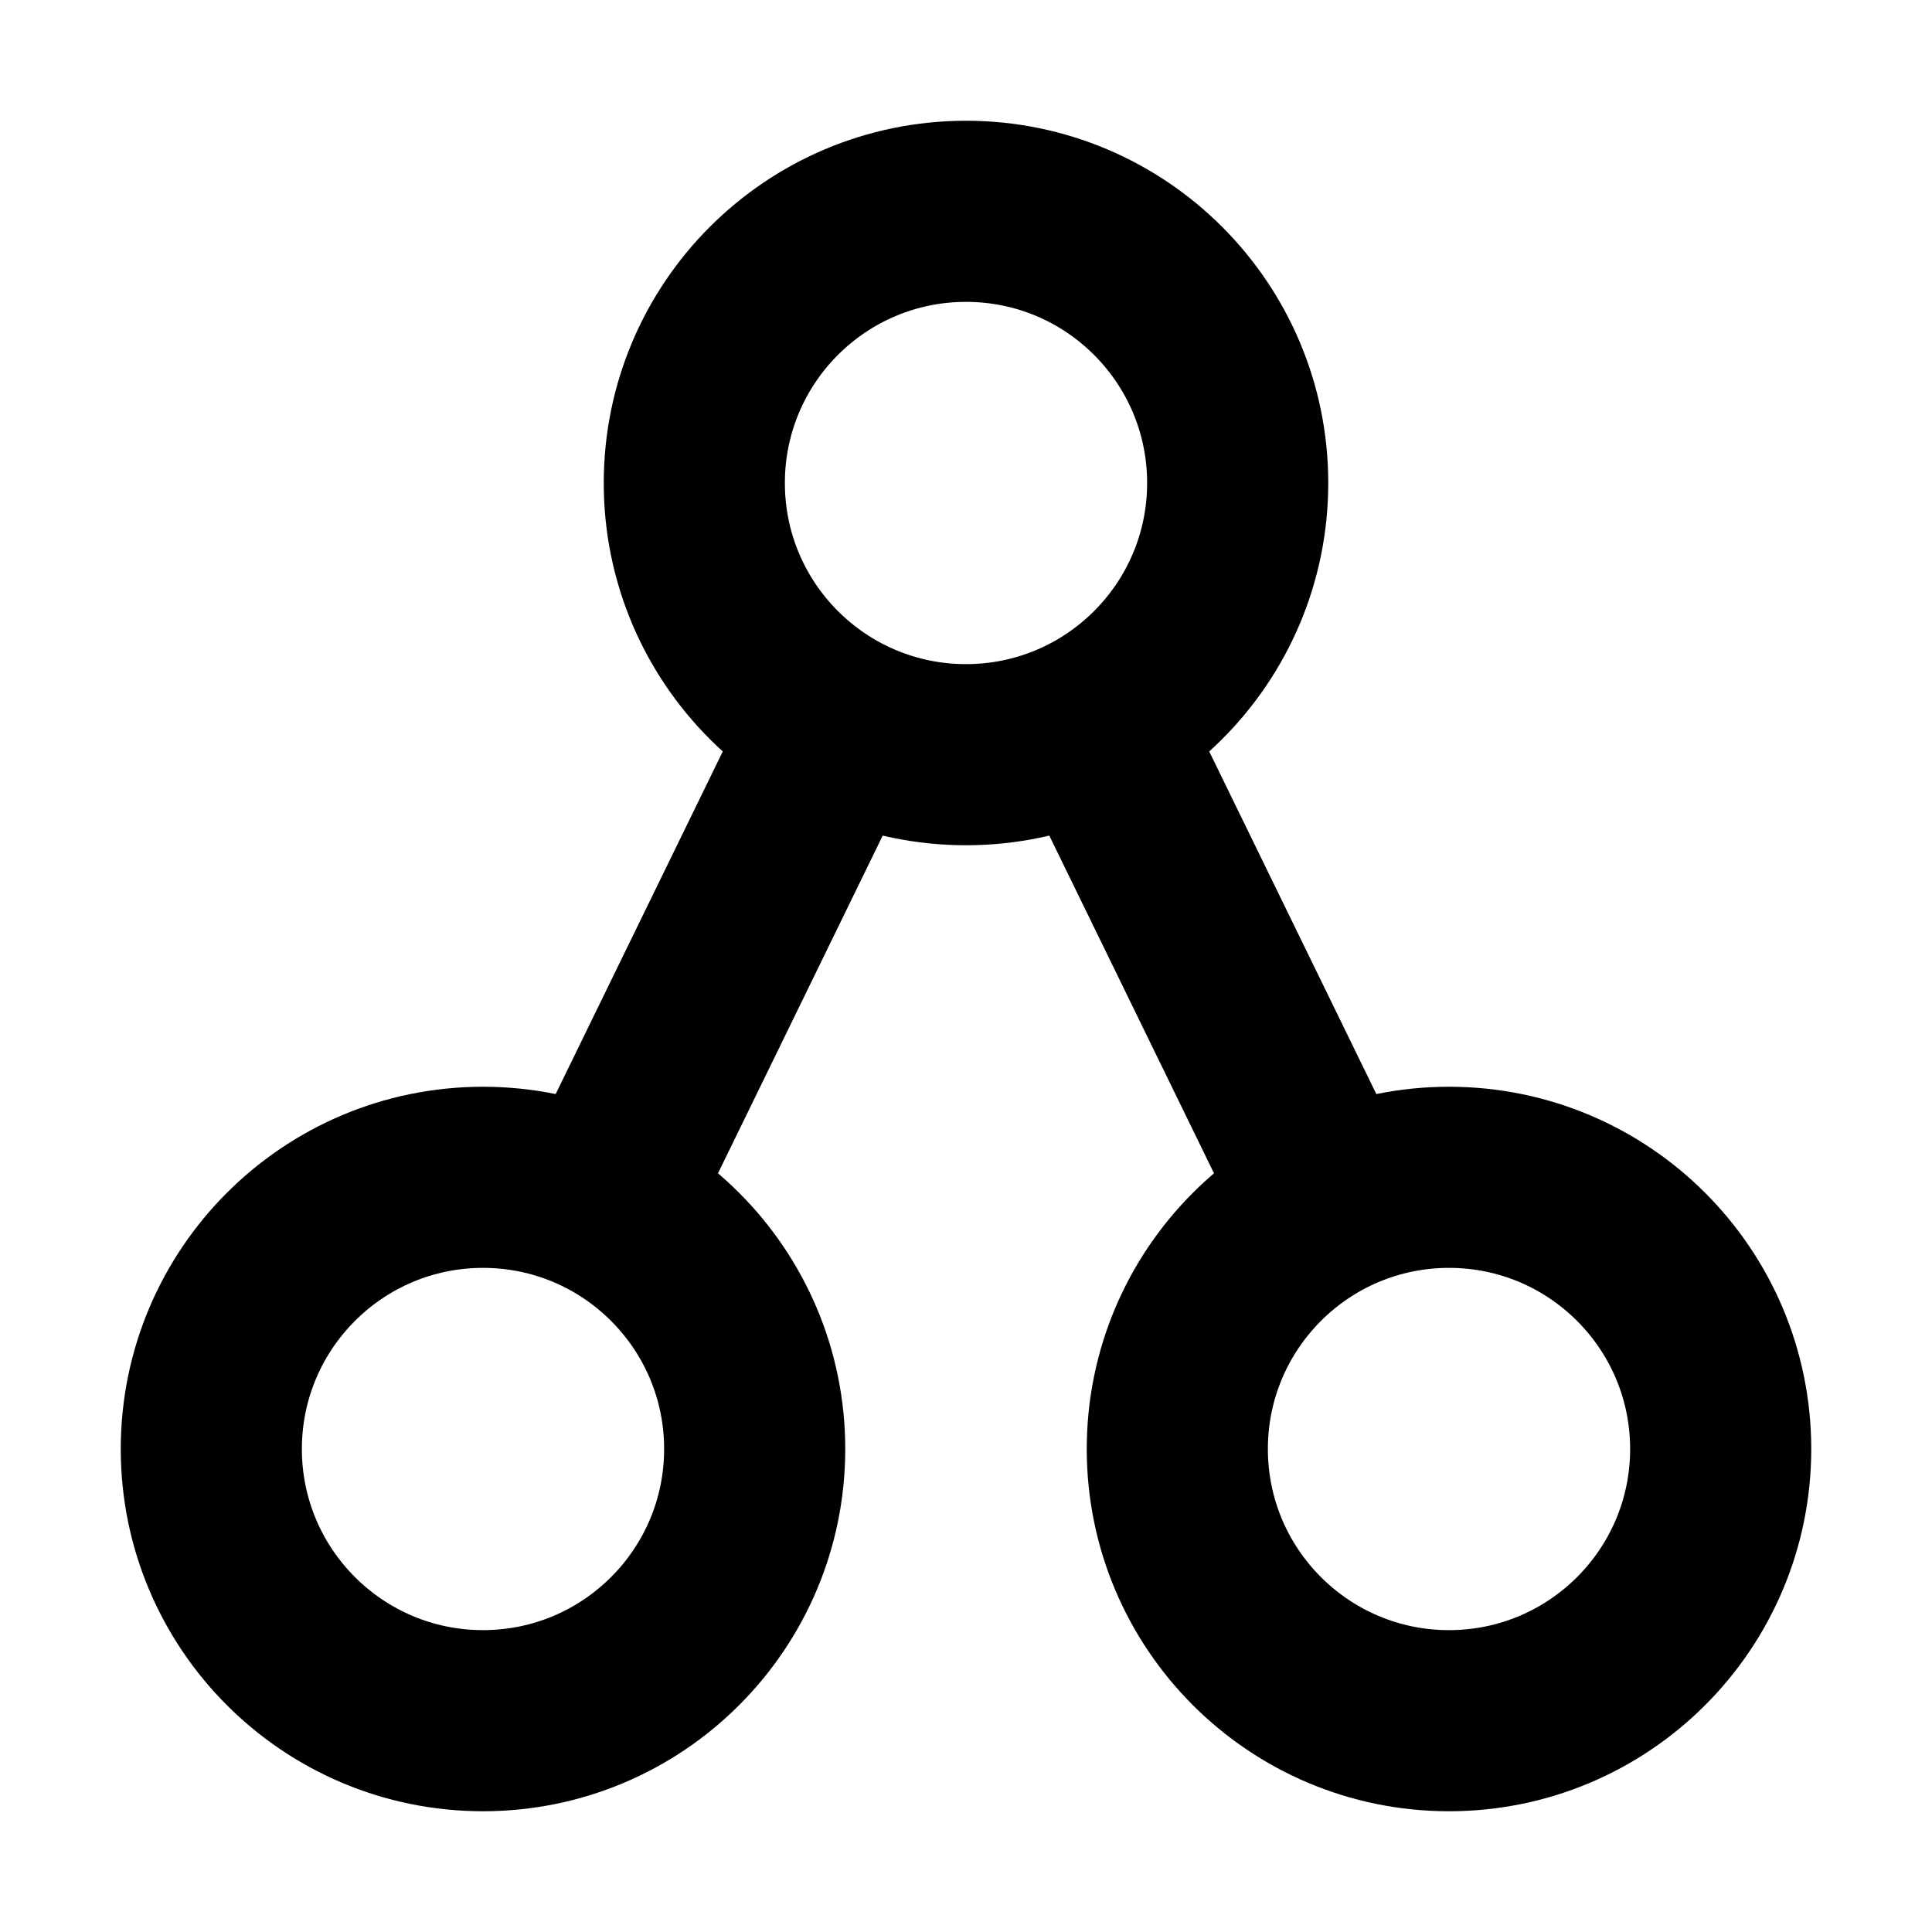
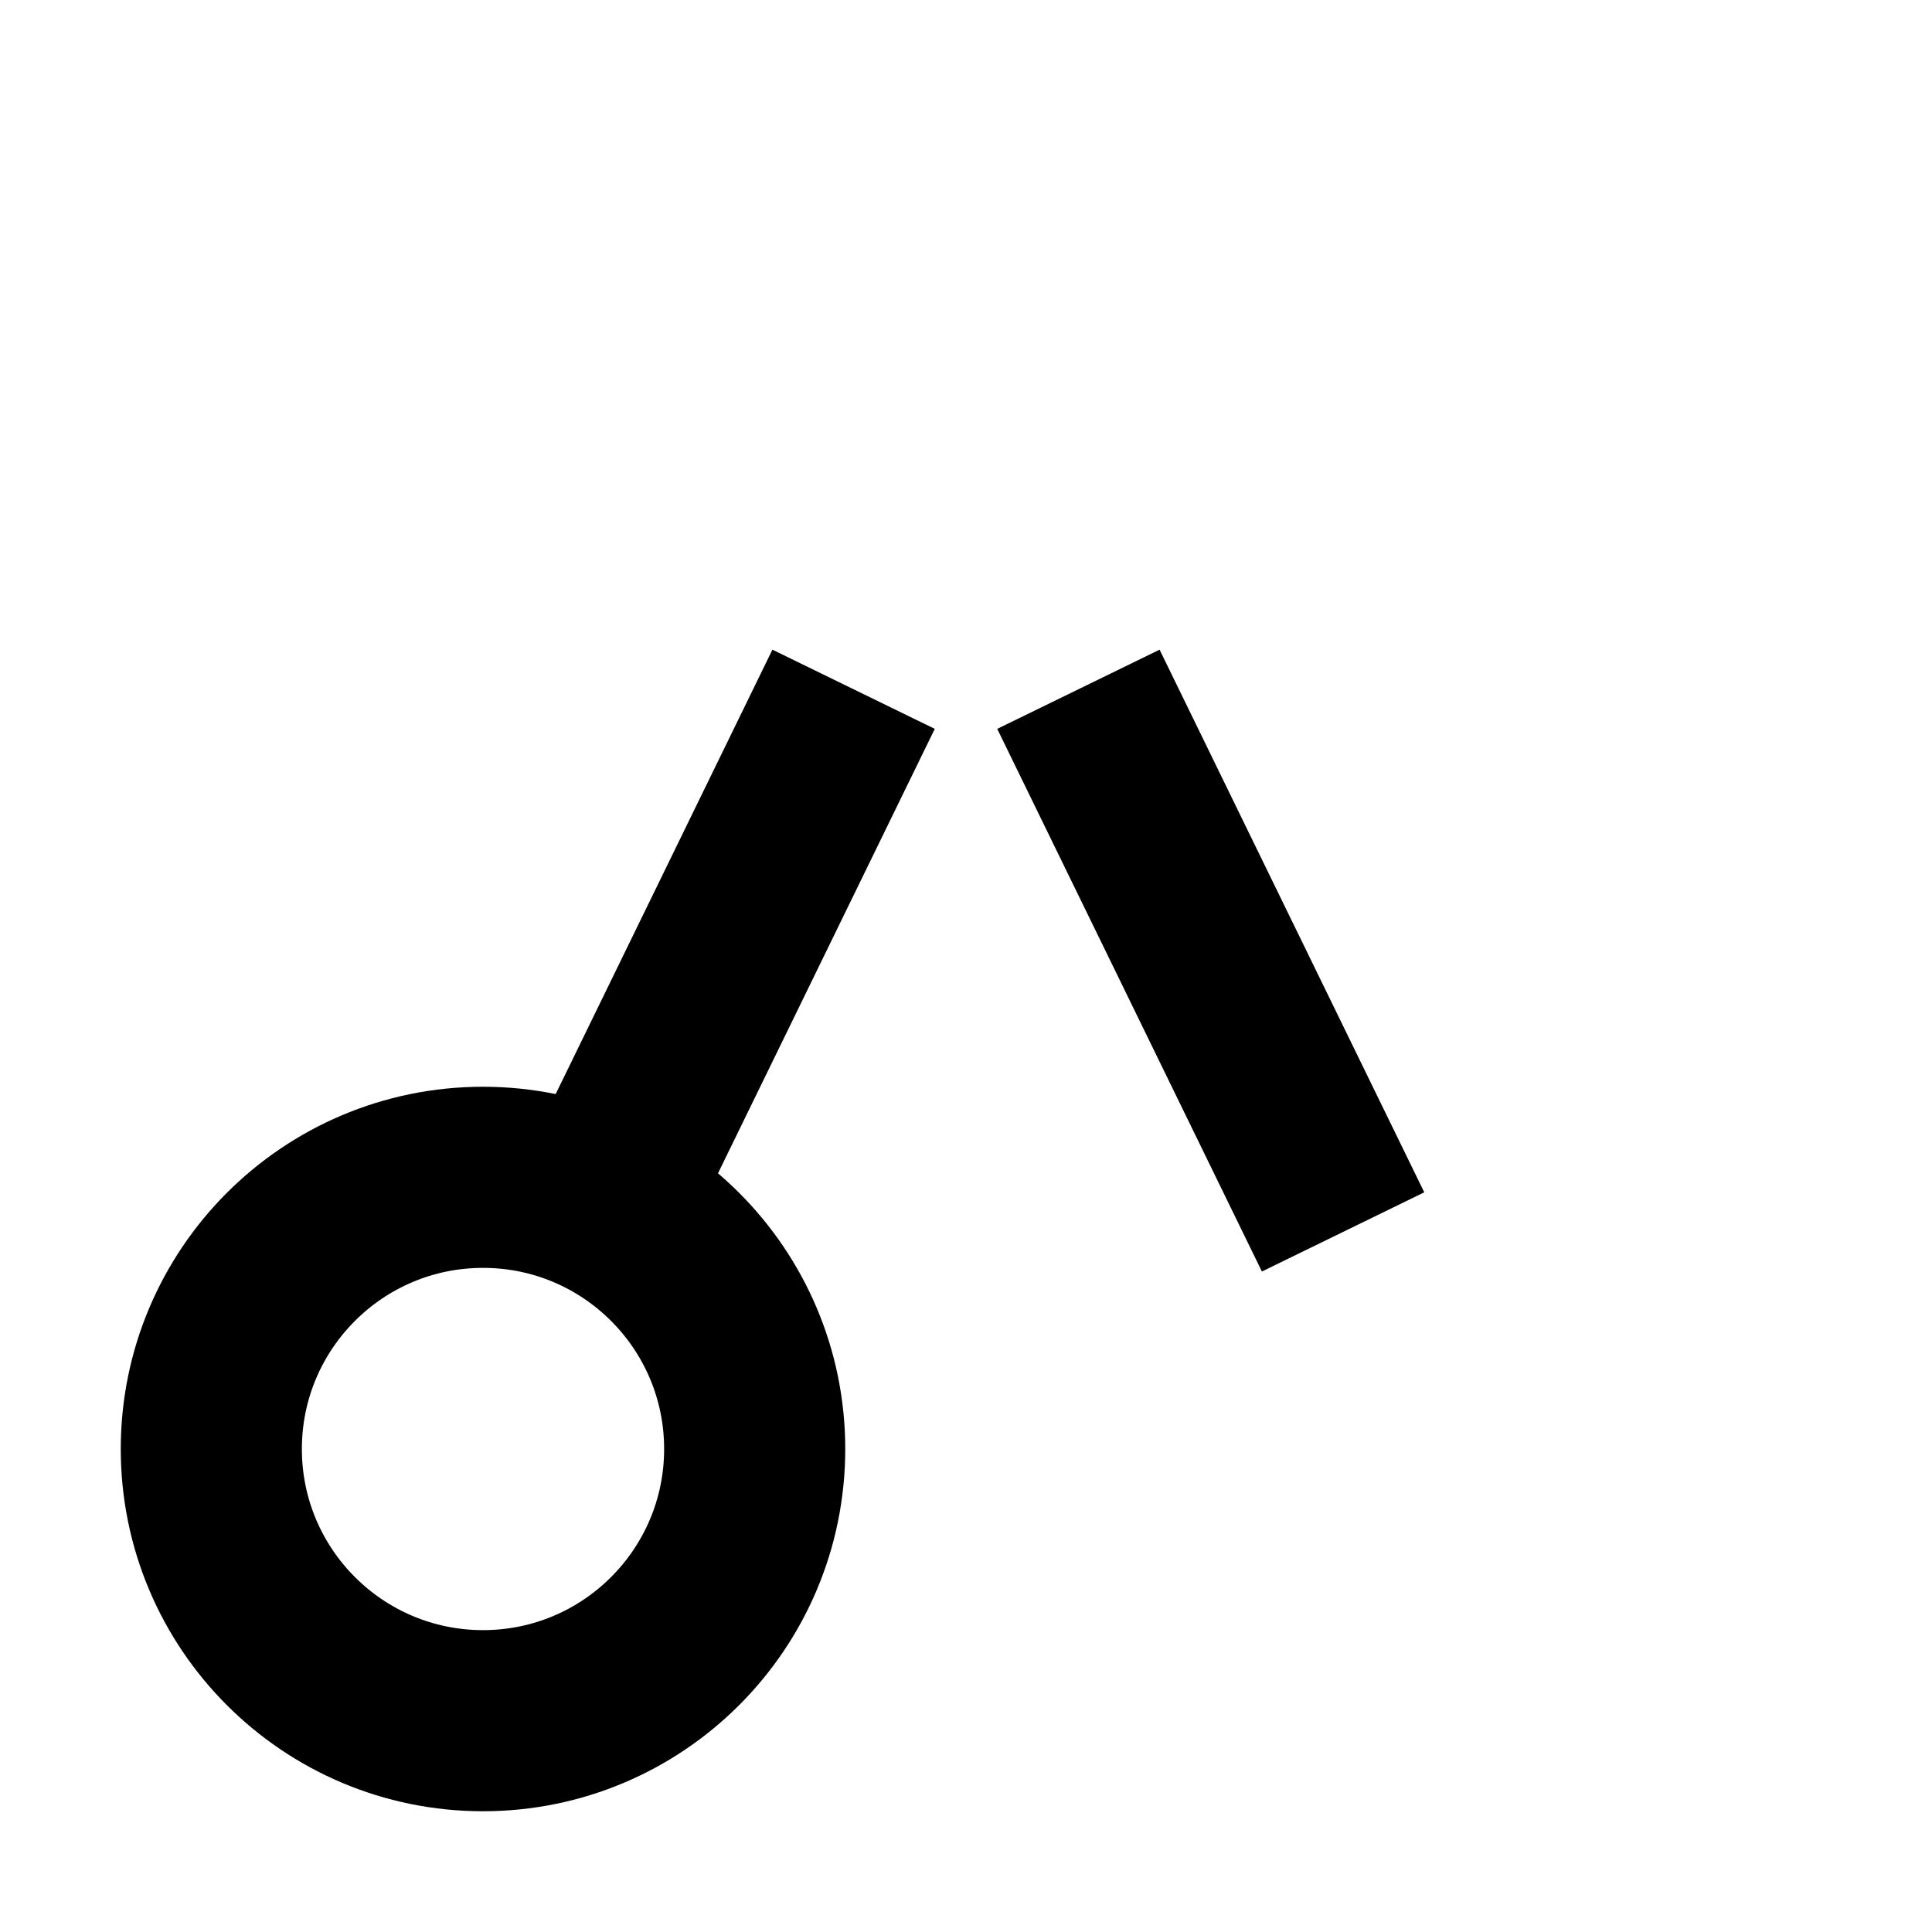
- <svg xmlns="http://www.w3.org/2000/svg" width="16px" height="16px" viewBox="0 0 16 16" version="1.1">
-   <g id="file_type_graphviz" stroke="none" stroke-width="1" fill="none" fill-rule="evenodd">
-     <circle id="Oval" stroke="#000000" stroke-width="1.5" cx="4" cy="12" r="2.25" />
-     <circle id="Oval-Copy-2" stroke="#000000" stroke-width="1.5" cx="8" cy="4" r="2.25" />
-     <rect id="Rectangle" fill="#000000" transform="translate(5.97267, 7.955427) rotate(26) translate(-5.97267, -7.955427) " x="5.225" y="5.455" width="1.496" height="5" />
-     <circle id="Oval-Copy" stroke="#000000" stroke-width="1.5" cx="12" cy="12" r="2.25" />
-     <rect id="Rectangle" fill="#000000" transform="translate(10.02733, 7.955427) rotate(-26) translate(-10.02733, -7.955427) " x="9.279" y="5.455" width="1.496" height="5" />
+ <svg xmlns="http://www.w3.org/2000/svg" width="16" height="16" viewBox="0 0 16 16">
+   <defs>
+     <style>
+       .i-stroke {
+         stroke: #000;
+         stroke-width: 1.5px;
+         fill: none;
+       }
+       .i-fill {
+         fill: #000;
+         fill-rule: evenodd;
+       }
+     </style>
+   </defs>
+   <g id="file_type_graphviz.svg">
+     <path class="i-stroke" d="M1.75,12a2.25,2.25 0 1,0 4.5,0a2.25,2.25 0 1,0 -4.5,0,M5.75,4a2.25,2.25 0 1,0 4.5,0a2.25,2.25 0 1,0 -4.5,0,M9.75,12a2.25,2.25 0 1,0 4.5,0a2.25,2.25 0 1,0 -4.5,0" />
+     <rect class="i-fill" transform="translate(5.97267, 7.955427) rotate(26) translate(-5.97267, -7.955427) " x="5.225" y="5.455" width="1.496" height="5" />
+     <rect class="i-fill" transform="translate(10.02733, 7.955427) rotate(-26) translate(-10.02733, -7.955427) " x="9.279" y="5.455" width="1.496" height="5" />
  </g>
</svg>
